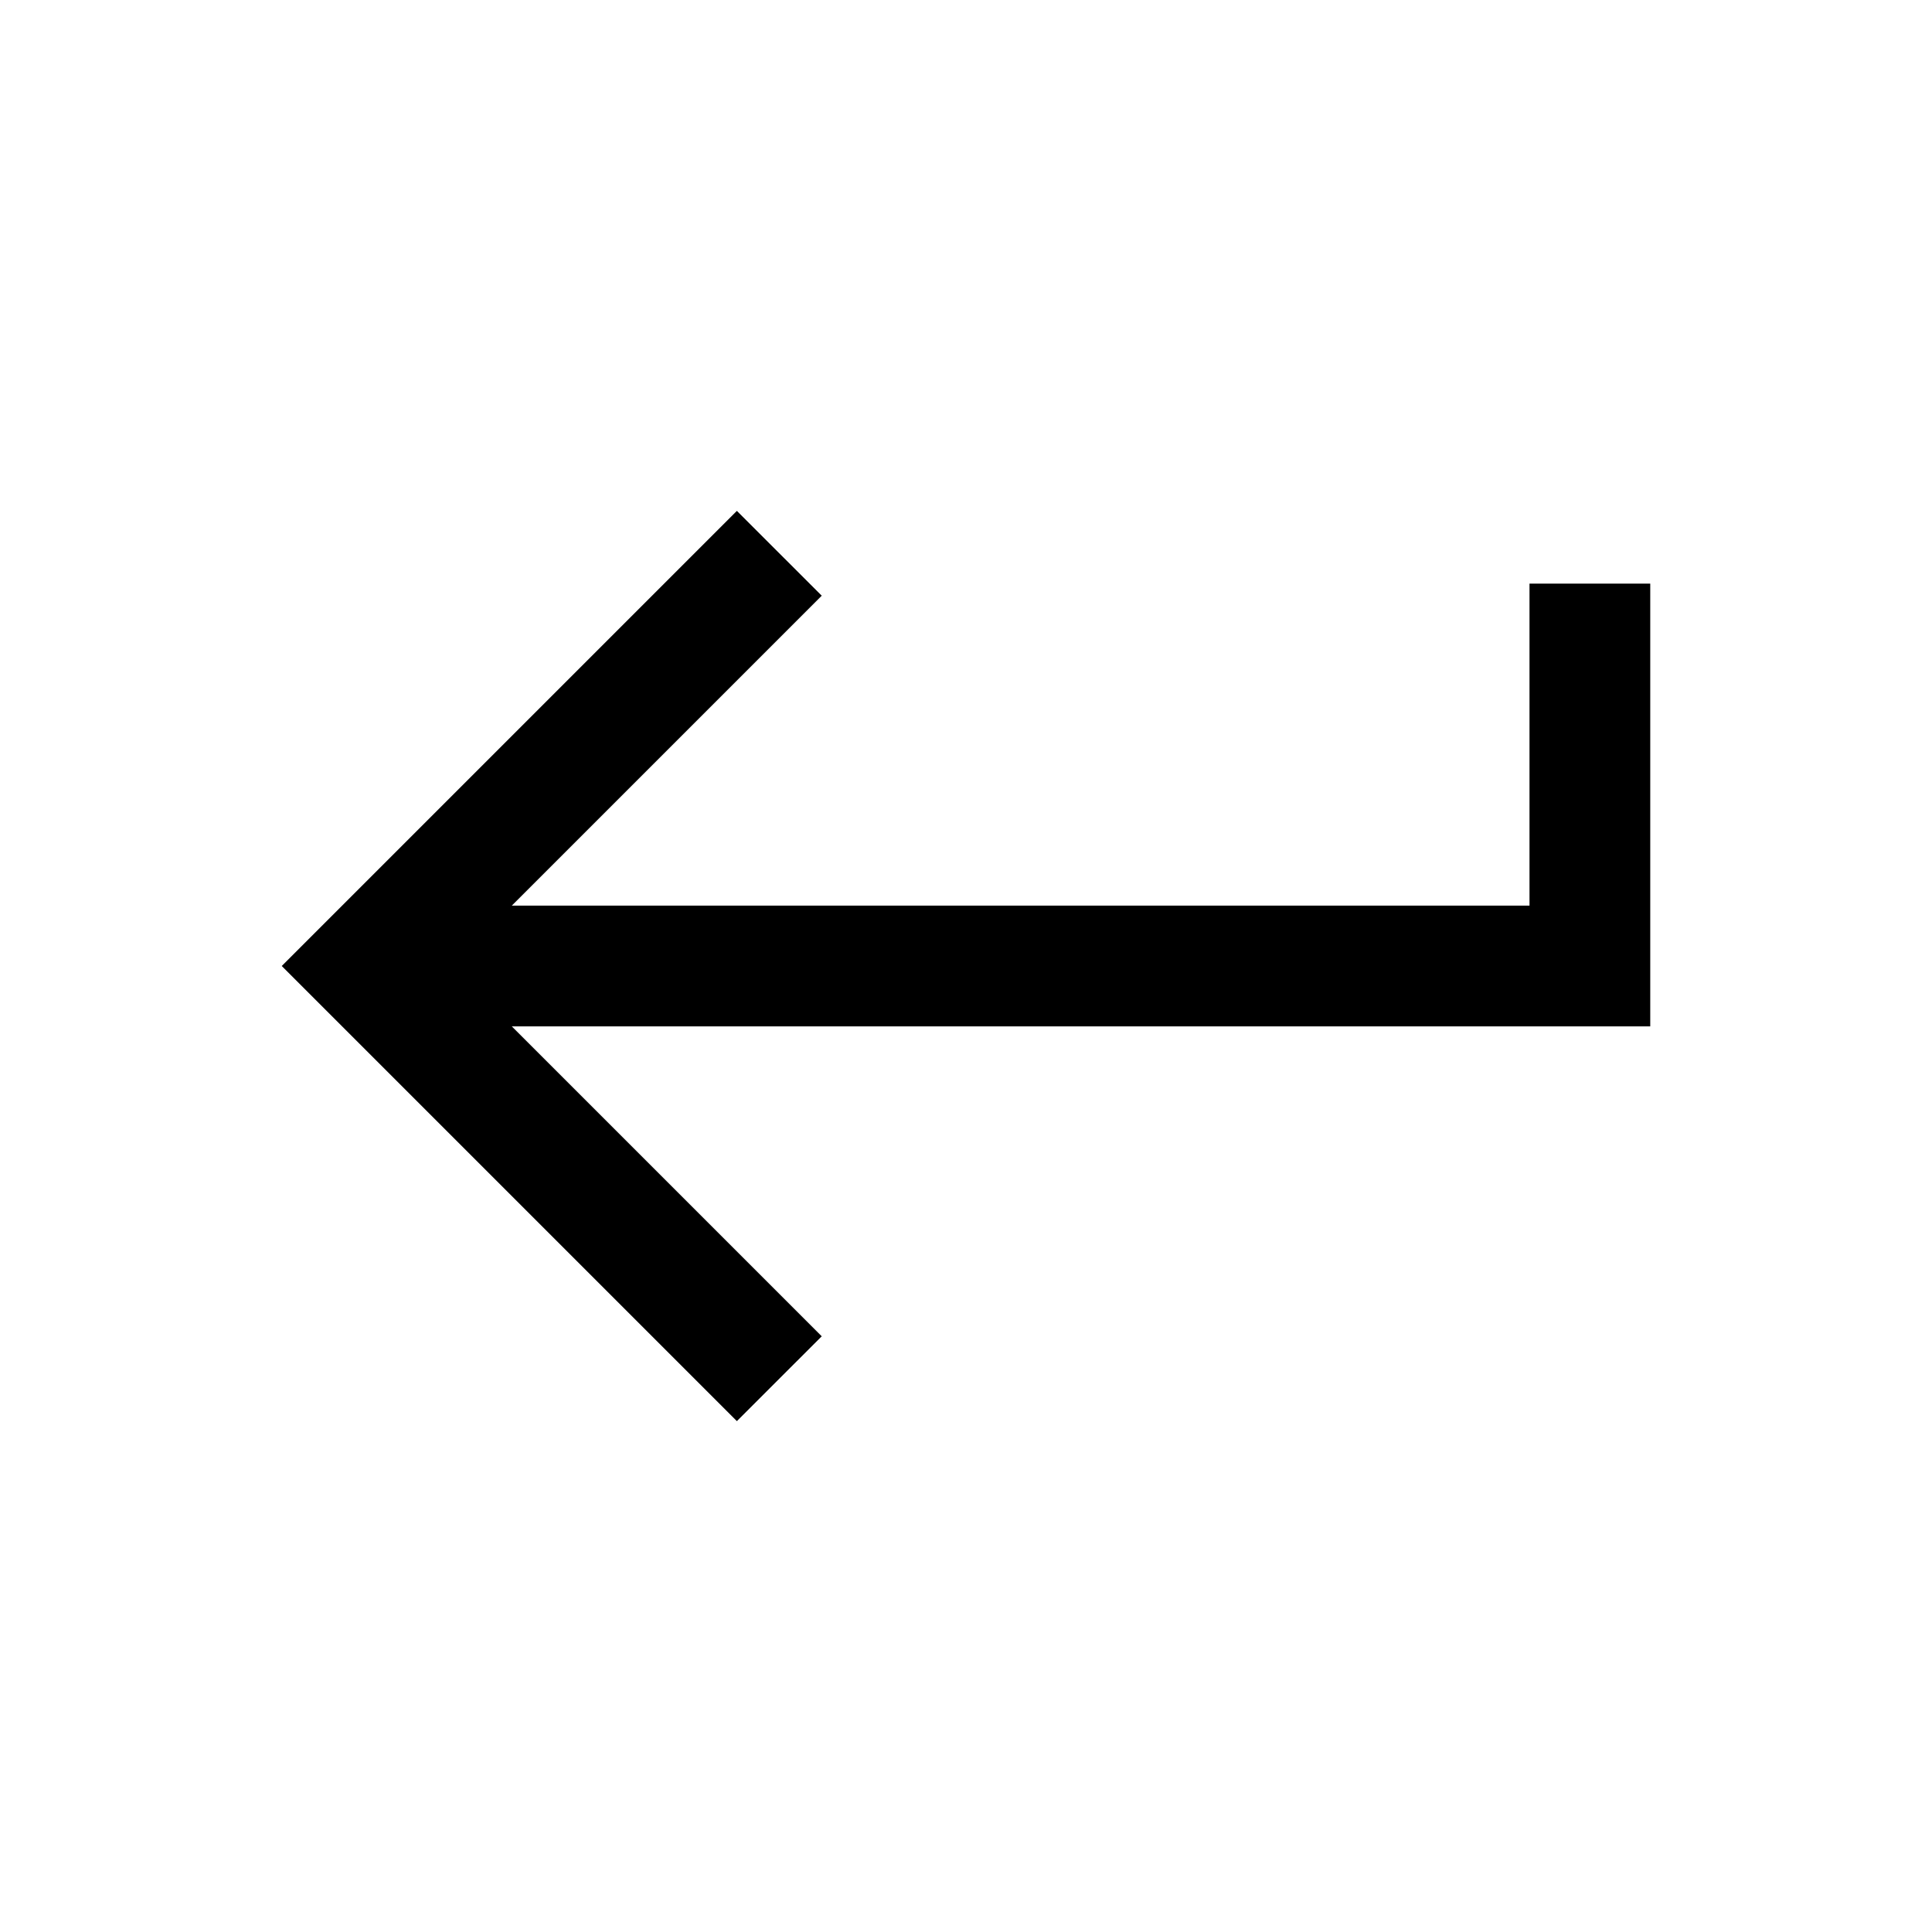
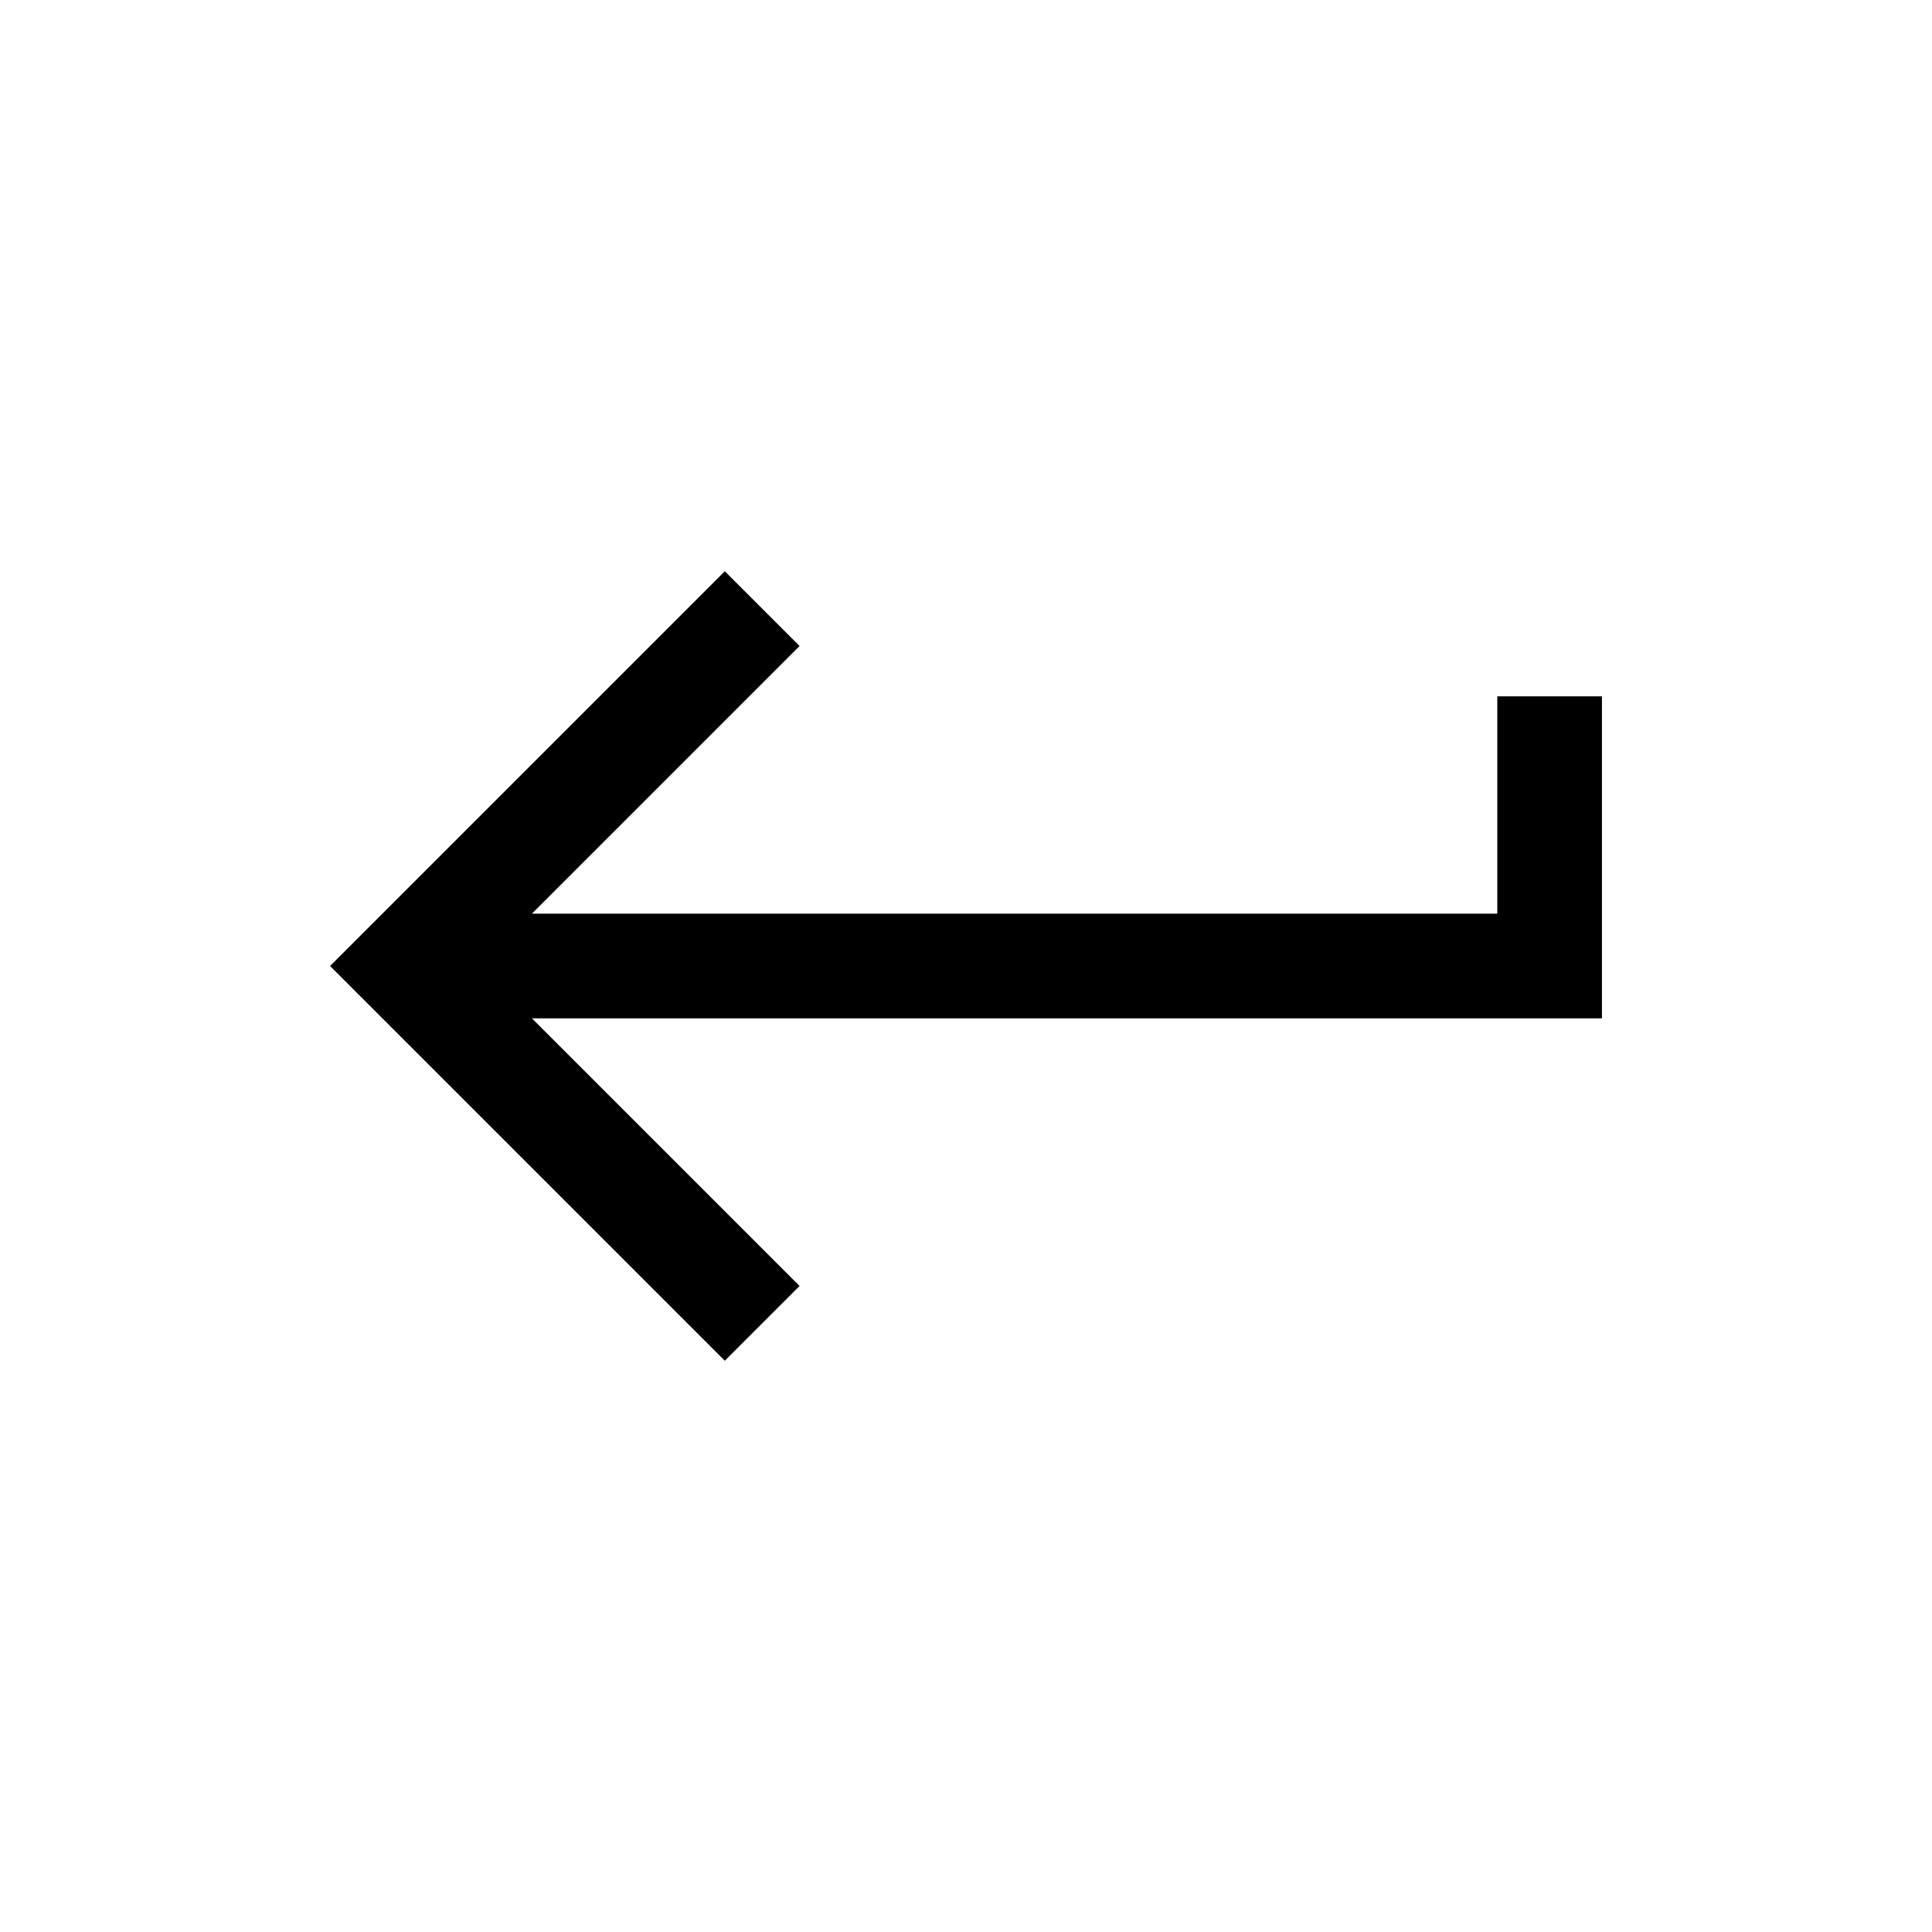
- <svg xmlns="http://www.w3.org/2000/svg" height="24" viewBox="0 -960 960 960" width="24">
-   <path d="M366.15-253.85 140-480l226.15-226.15L408.31-664l-154 154H760v-160h60v220H254.31l154 154-42.16 42.15Z" />
+ <svg xmlns="http://www.w3.org/2000/svg" height="20" viewBox="0 -960 960 960" width="20">
+   <path d="M360.15-283.85 164-480l196.15-196.15L397.31-639l-133 133H744v-108h52v160H264.31l133 133-37.16 37.15Z" />
</svg>
